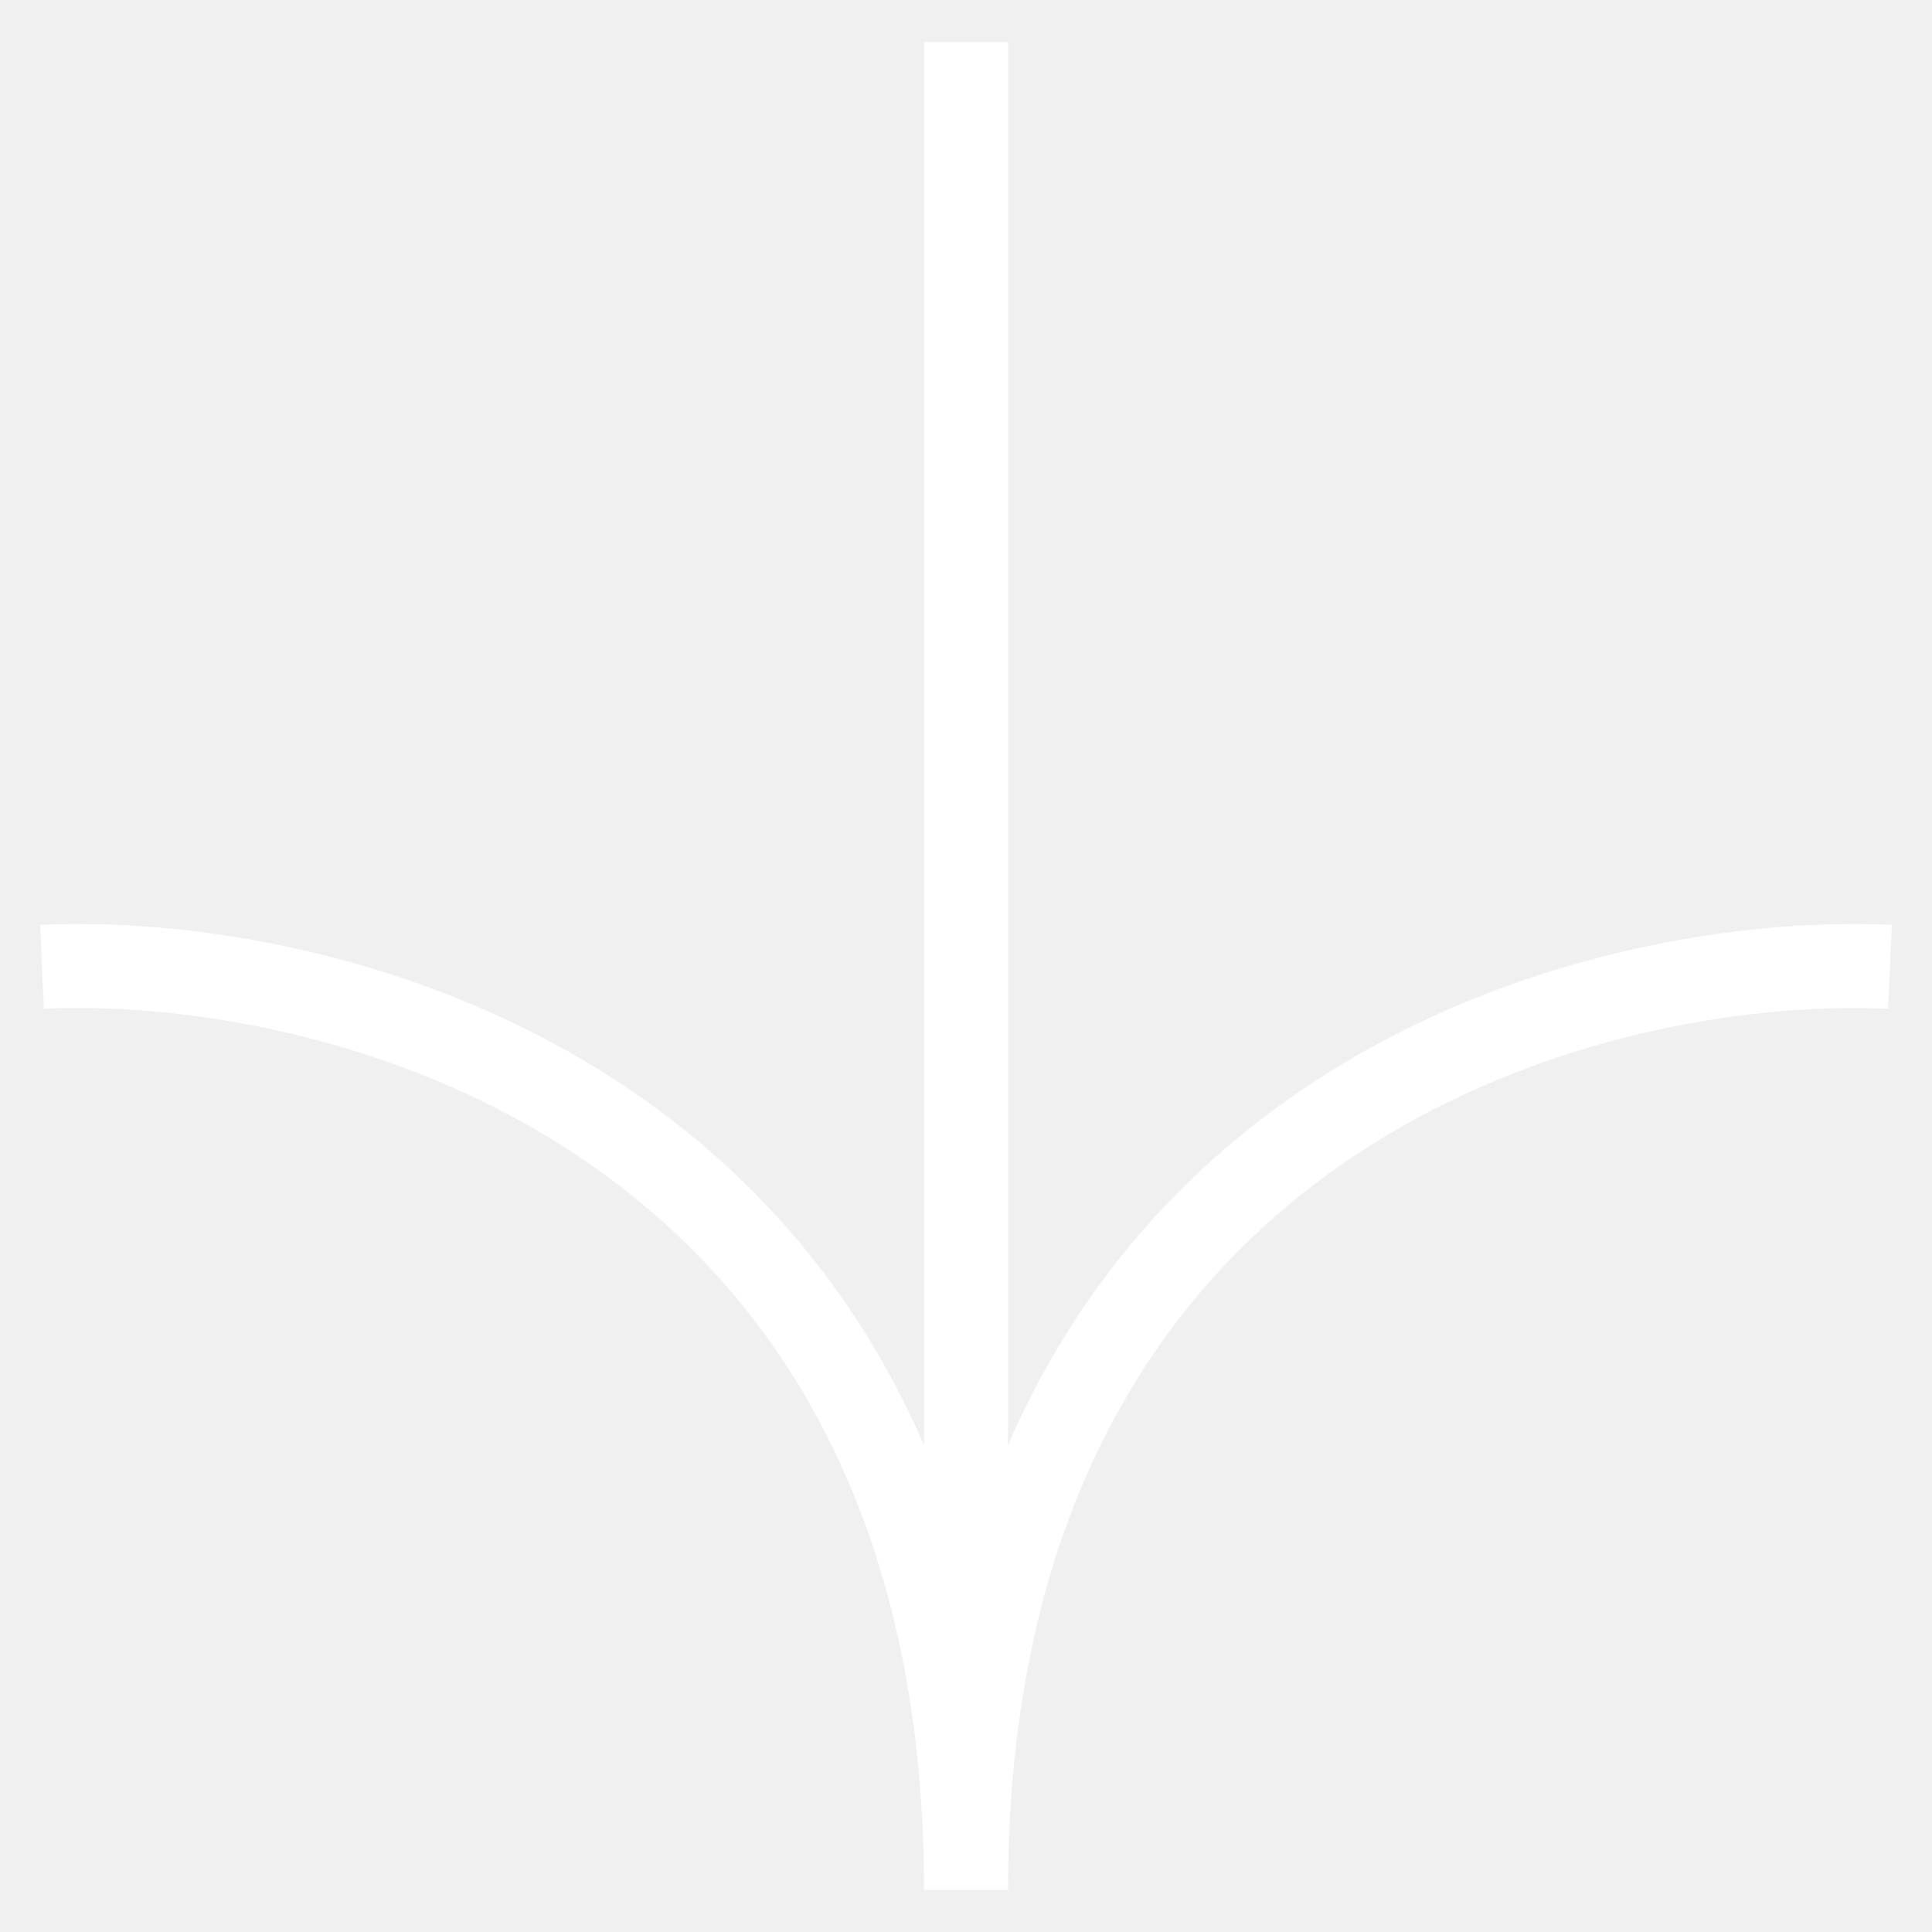
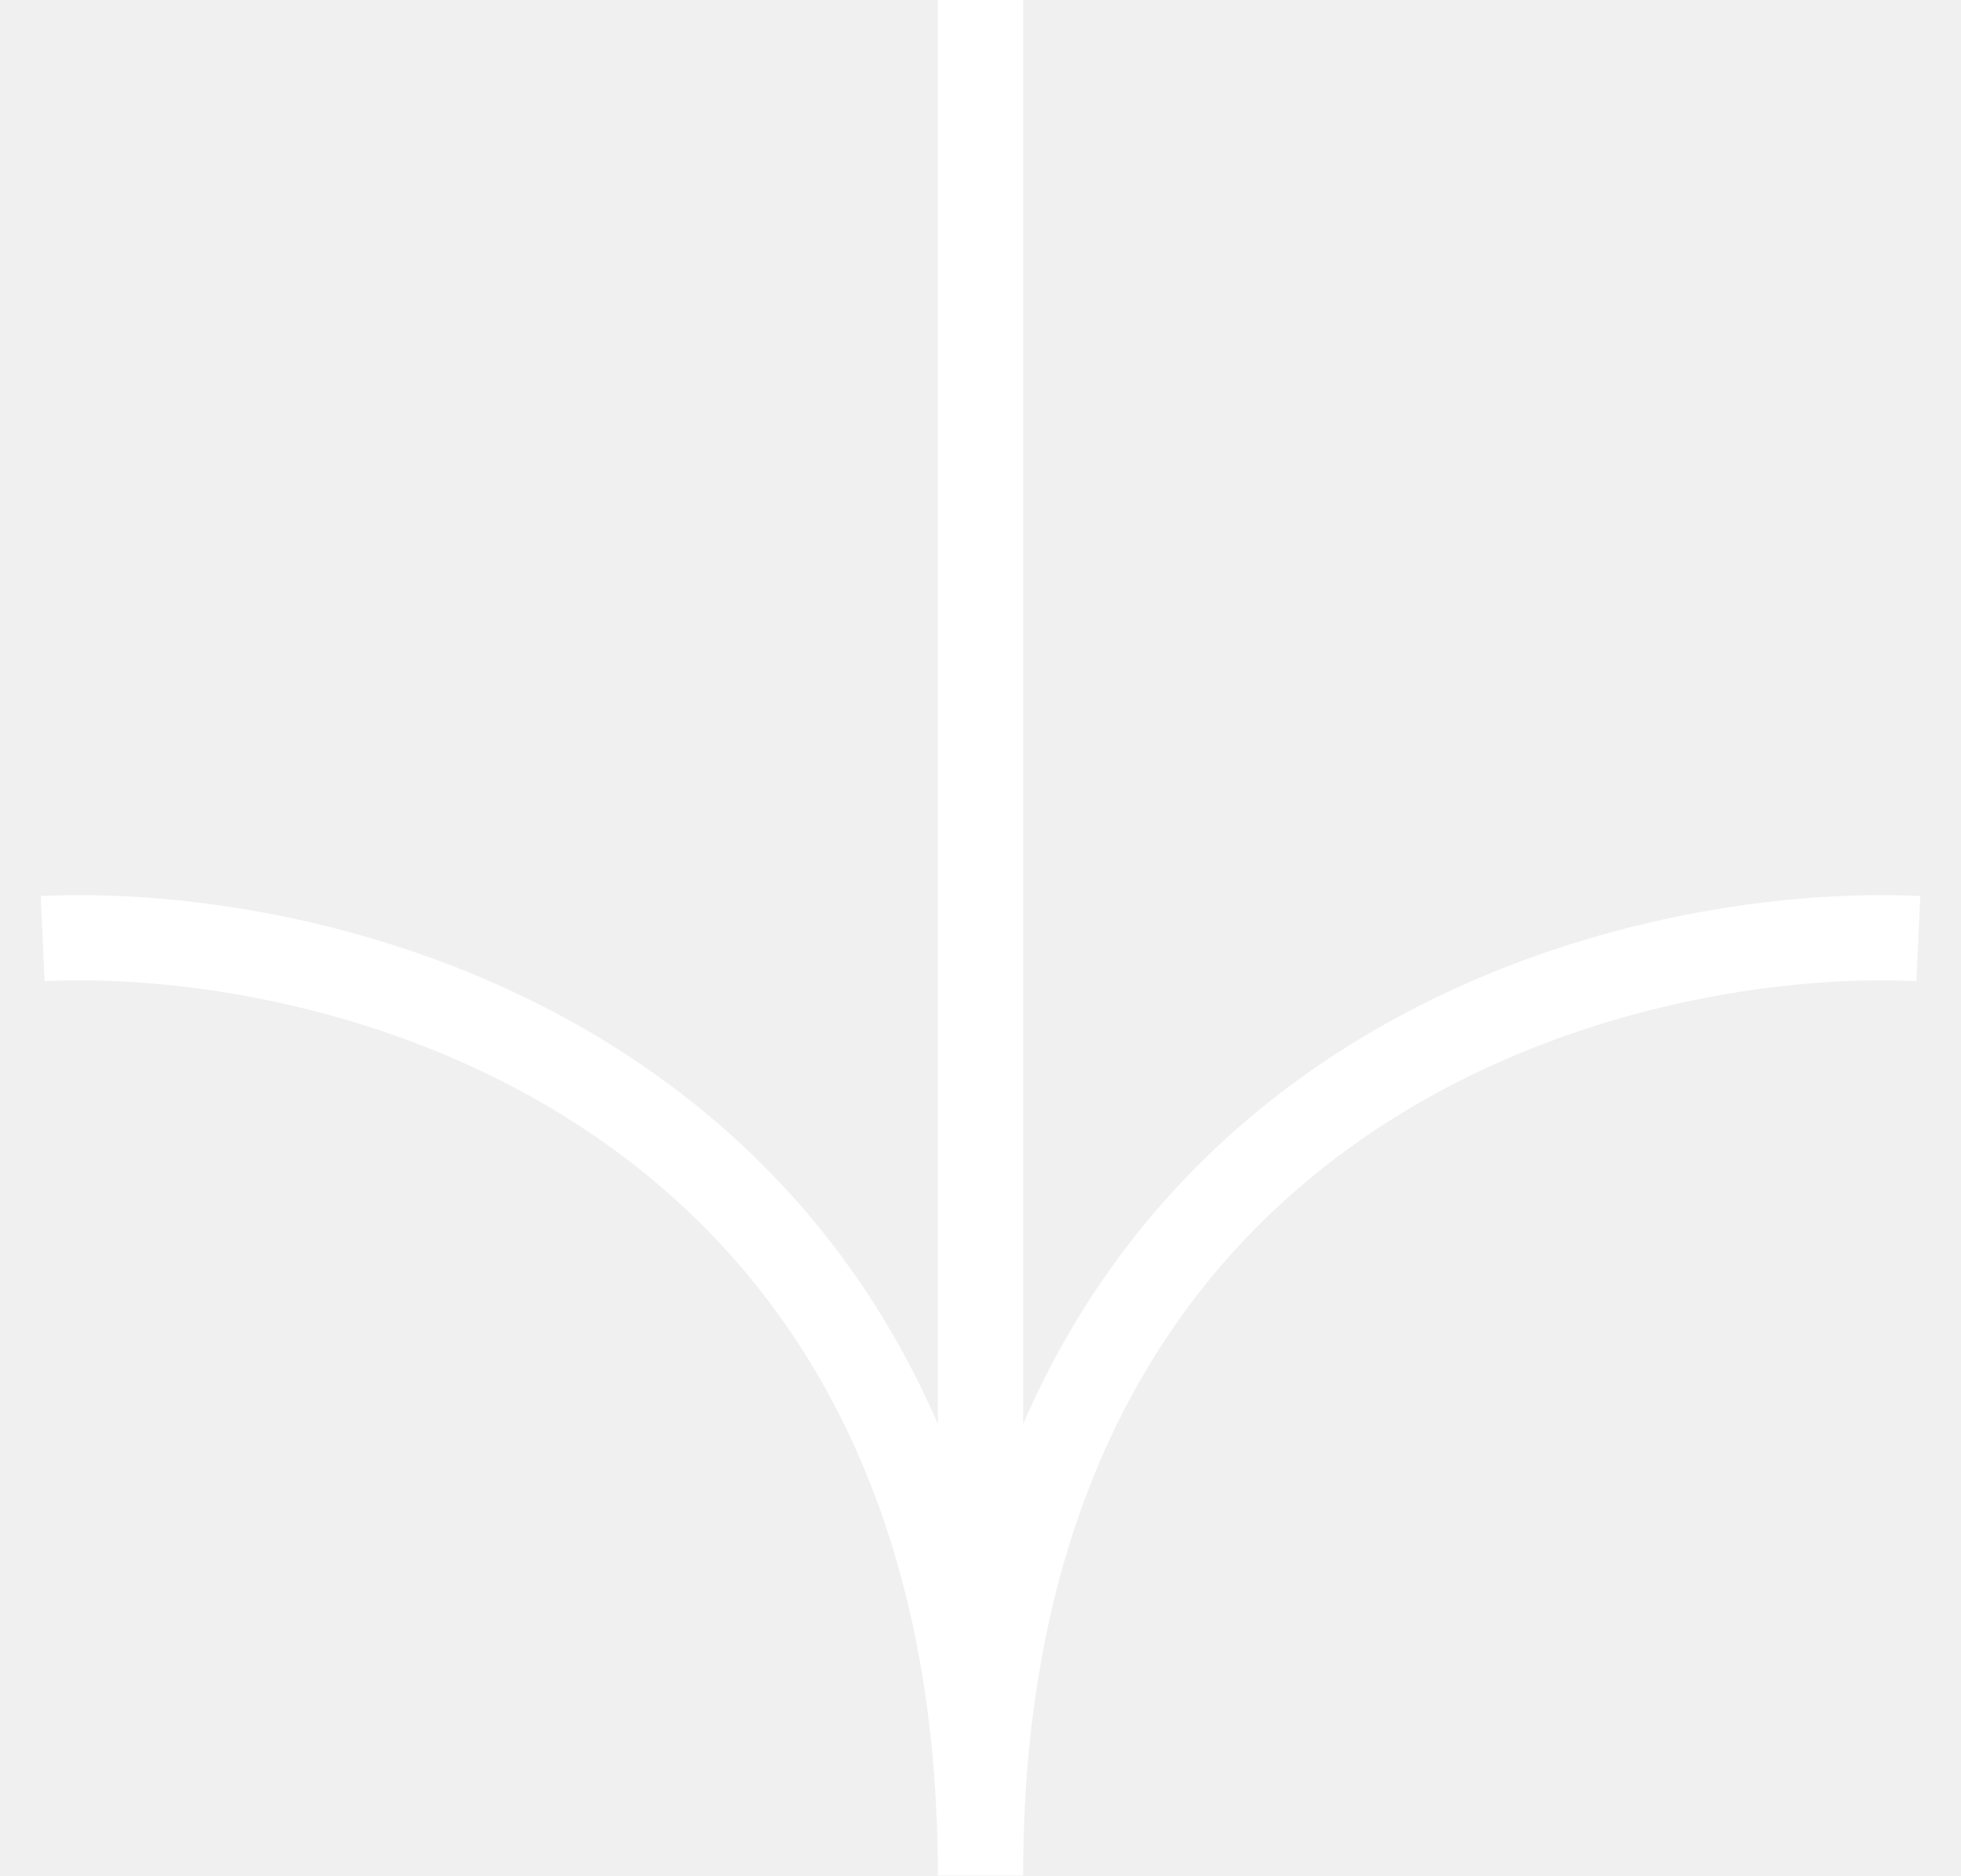
- <svg xmlns="http://www.w3.org/2000/svg" width="40" height="40" viewBox="0 0 46 44">
+ <svg xmlns="http://www.w3.org/2000/svg" width="46" height="44" viewBox="0 0 46 44">
  <g fill="none" stroke="#FFF" stroke-width="2">
    <path d="M1 22.019C8.333 21.686 23 25.616 23 44M23 44V0M45 22.019C37.667 21.686 23 25.616 23 44" />
  </g>
</svg>
